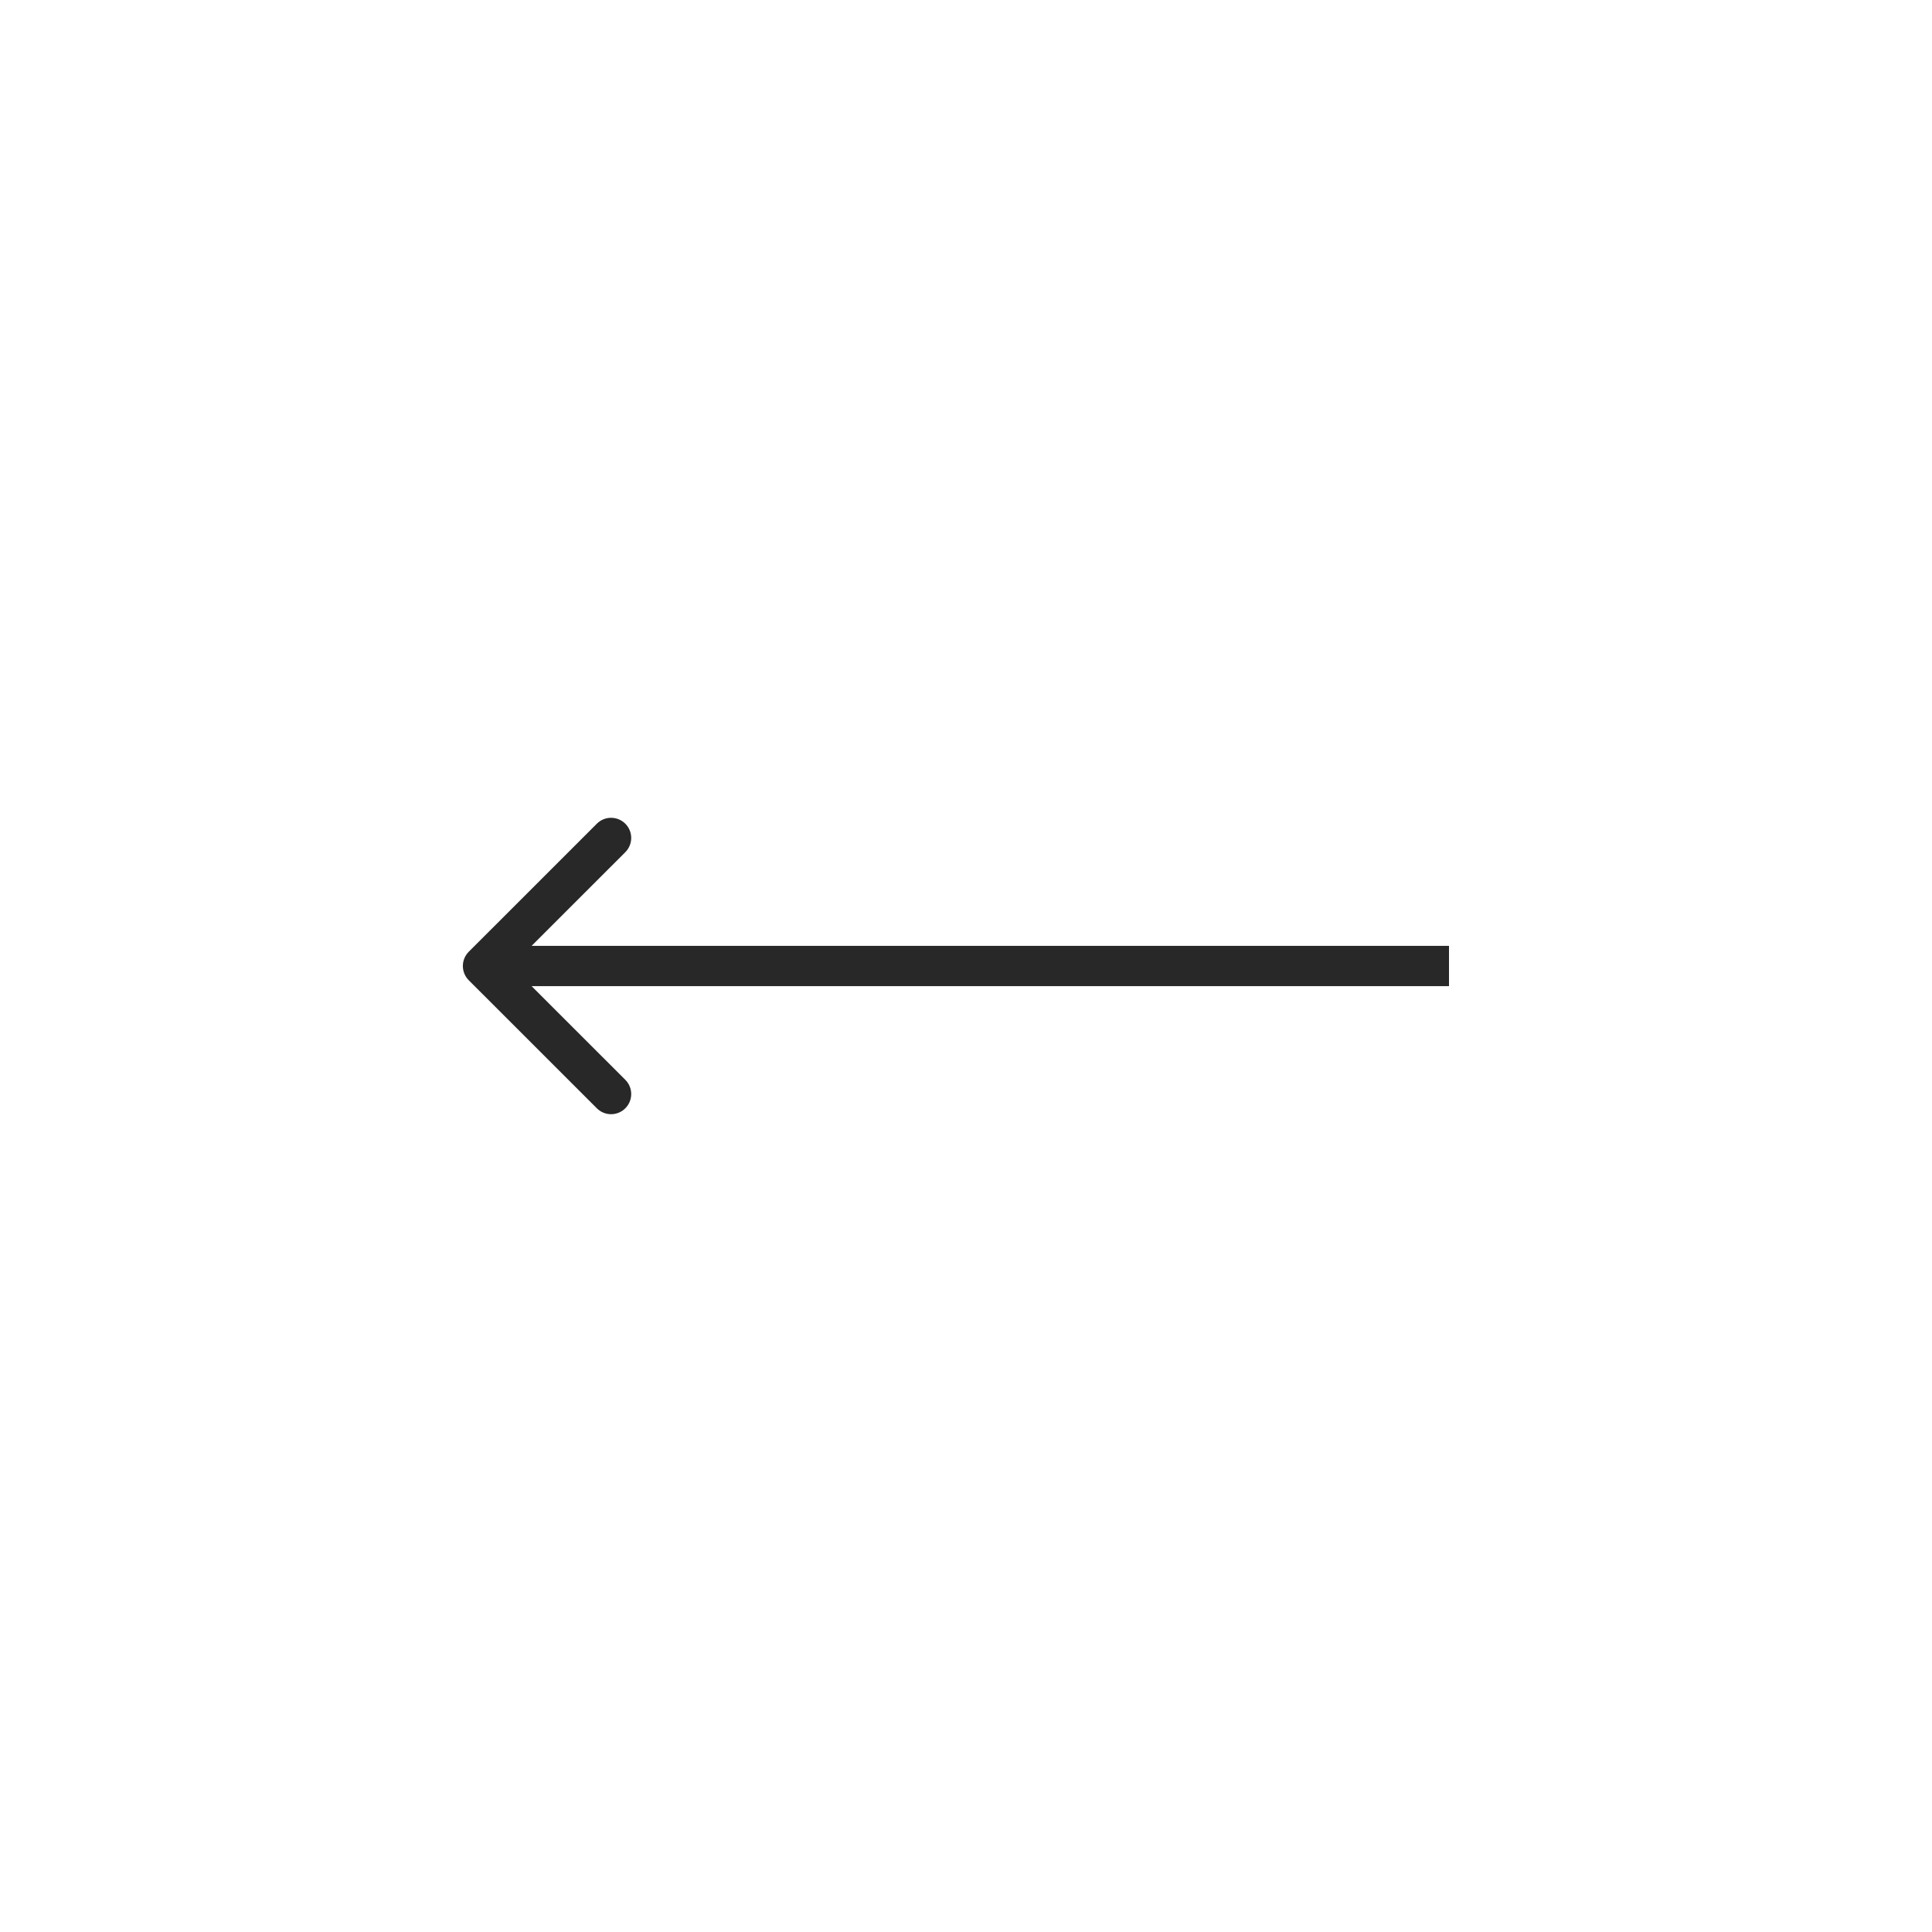
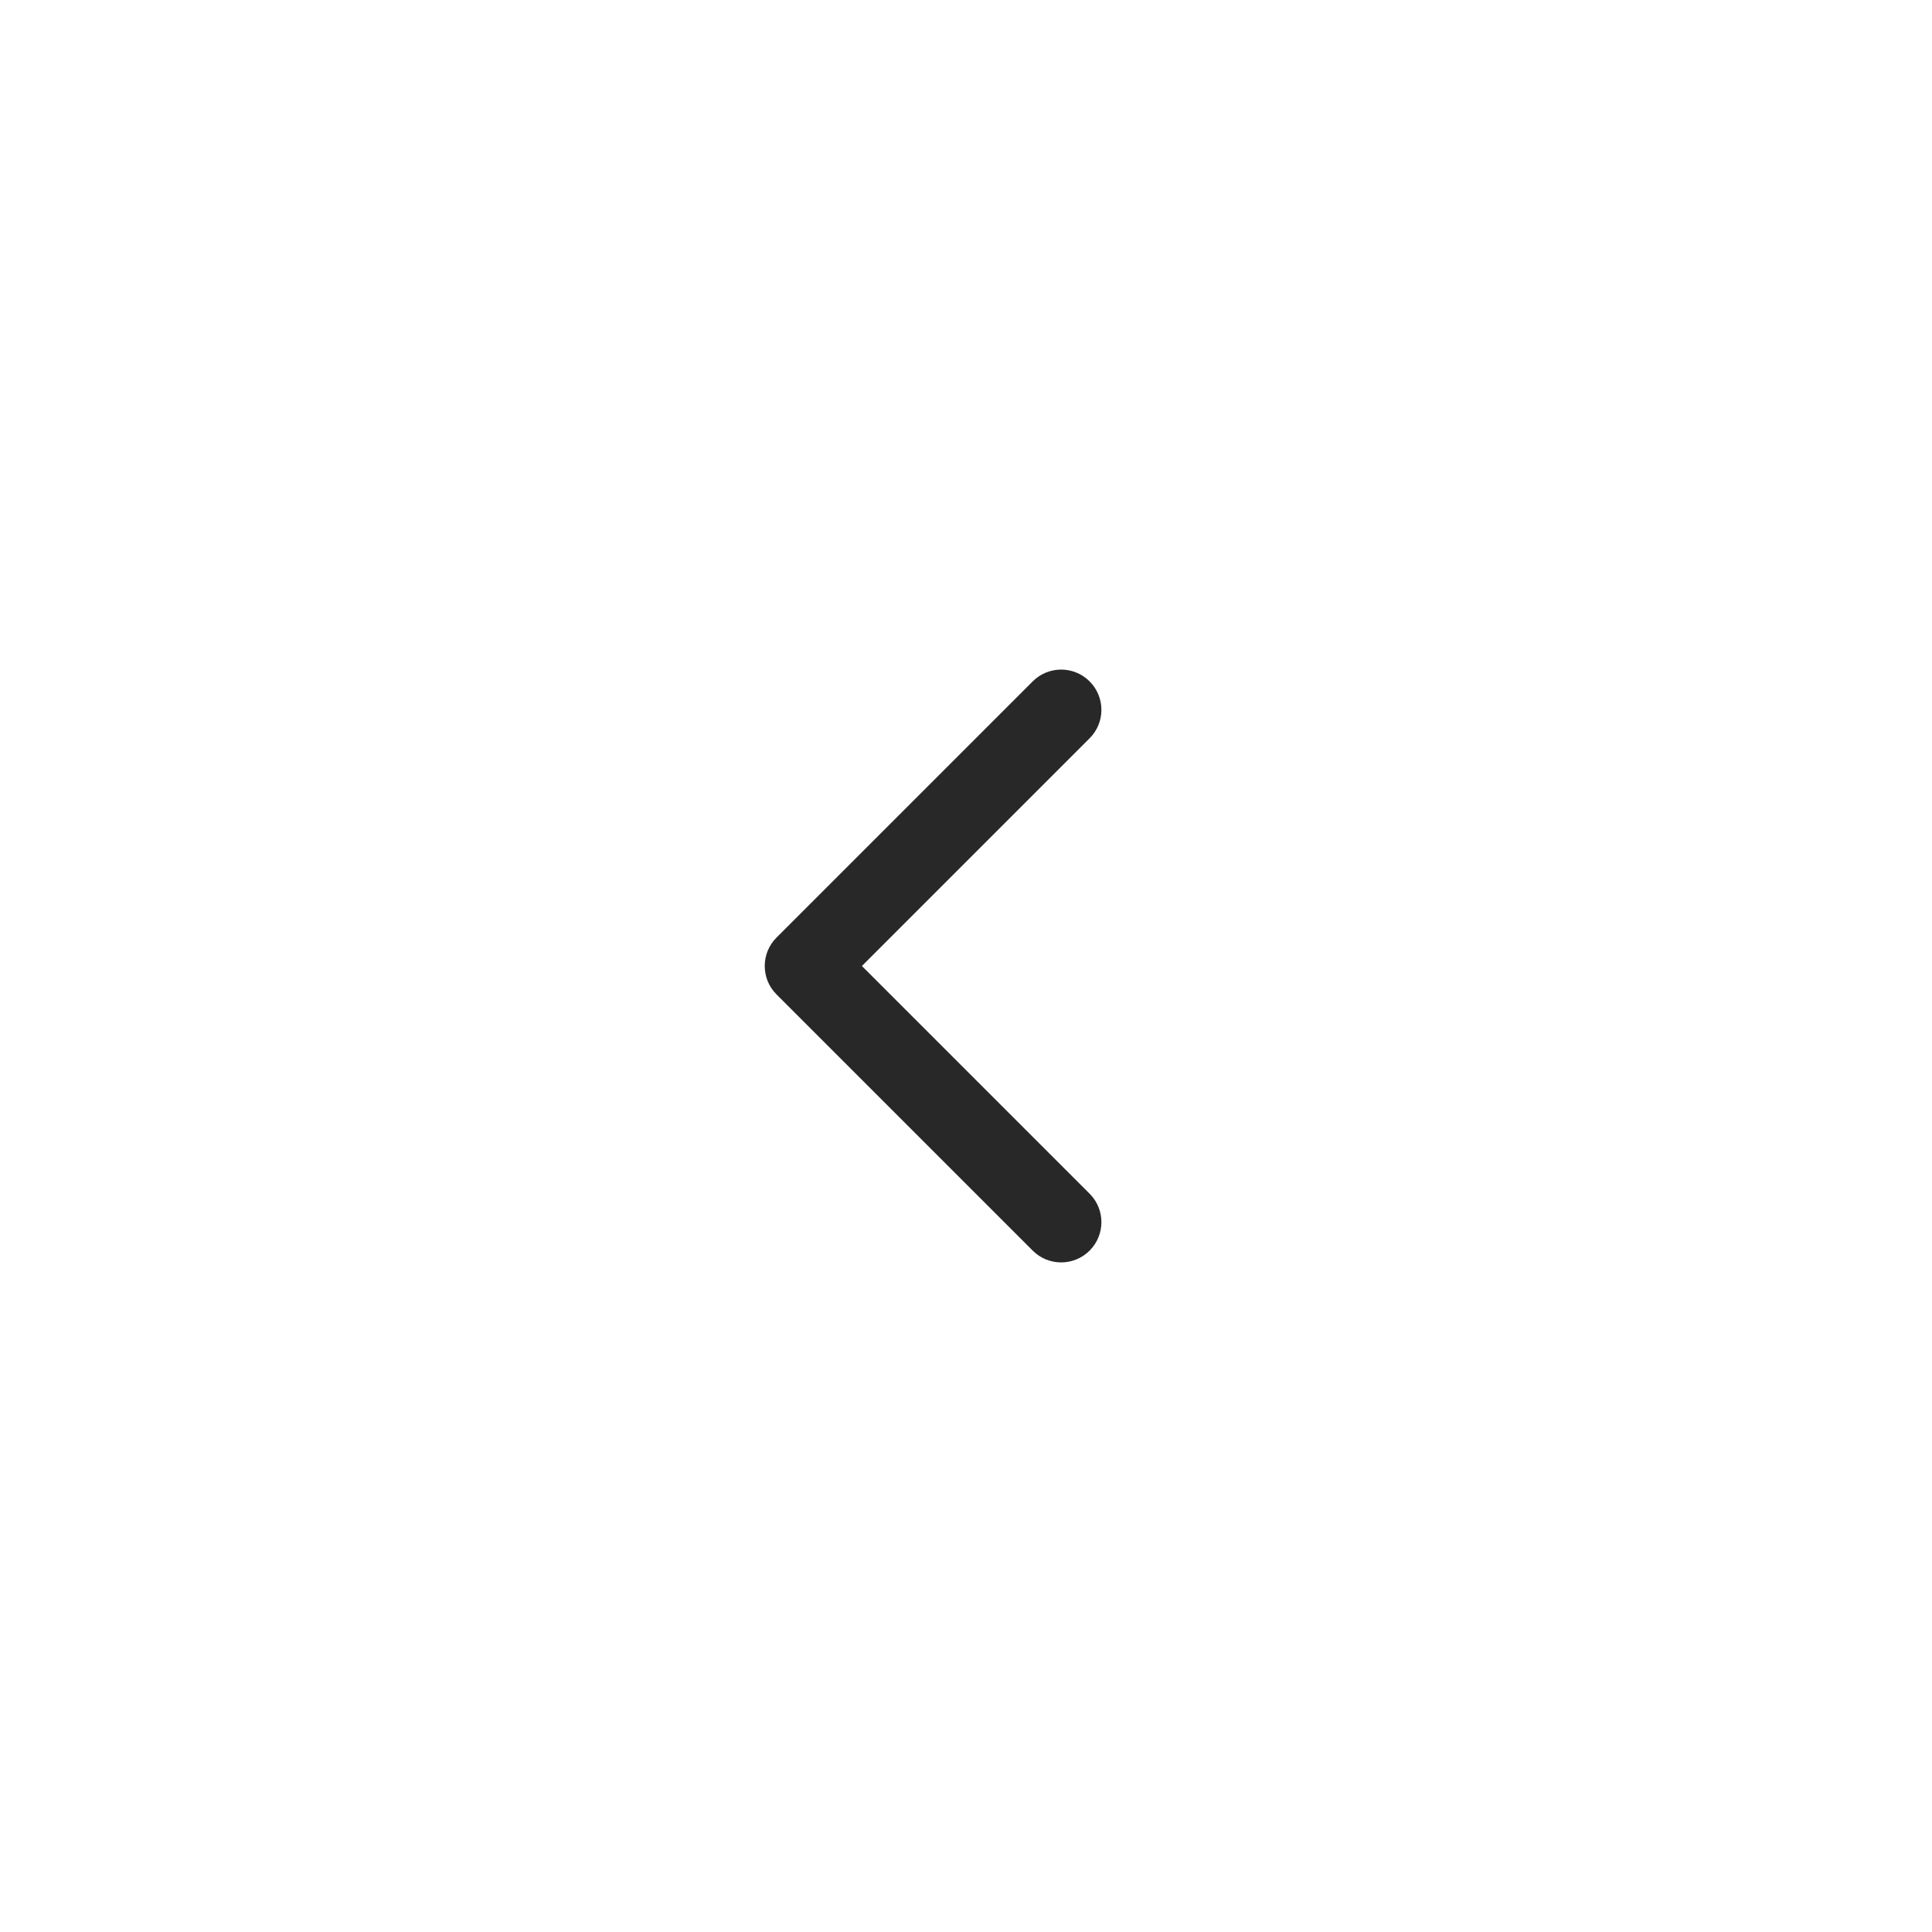
<svg xmlns="http://www.w3.org/2000/svg" width="48" height="48" viewBox="0 0 48 48" fill="none">
  <rect width="48" height="48" fill="white" />
-   <path d="M11.646 23.646C11.451 23.842 11.451 24.158 11.646 24.354L14.828 27.535C15.024 27.731 15.34 27.731 15.536 27.535C15.731 27.34 15.731 27.024 15.536 26.828L12.707 24L15.536 21.172C15.731 20.976 15.731 20.66 15.536 20.465C15.34 20.269 15.024 20.269 14.828 20.465L11.646 23.646ZM36 23.5L12 23.5V24.5L36 24.5V23.5Z" fill="#292828" />
+   <path d="M19.293 23.293C18.902 23.683 18.902 24.317 19.293 24.707L25.657 31.071C26.047 31.462 26.68 31.462 27.071 31.071C27.462 30.68 27.462 30.047 27.071 29.657L21.414 24L27.071 18.343C27.462 17.953 27.462 17.32 27.071 16.929C26.68 16.538 26.047 16.538 25.657 16.929L19.293 23.293ZM21 23H20V25H21V23Z" fill="#292828" />
</svg>
